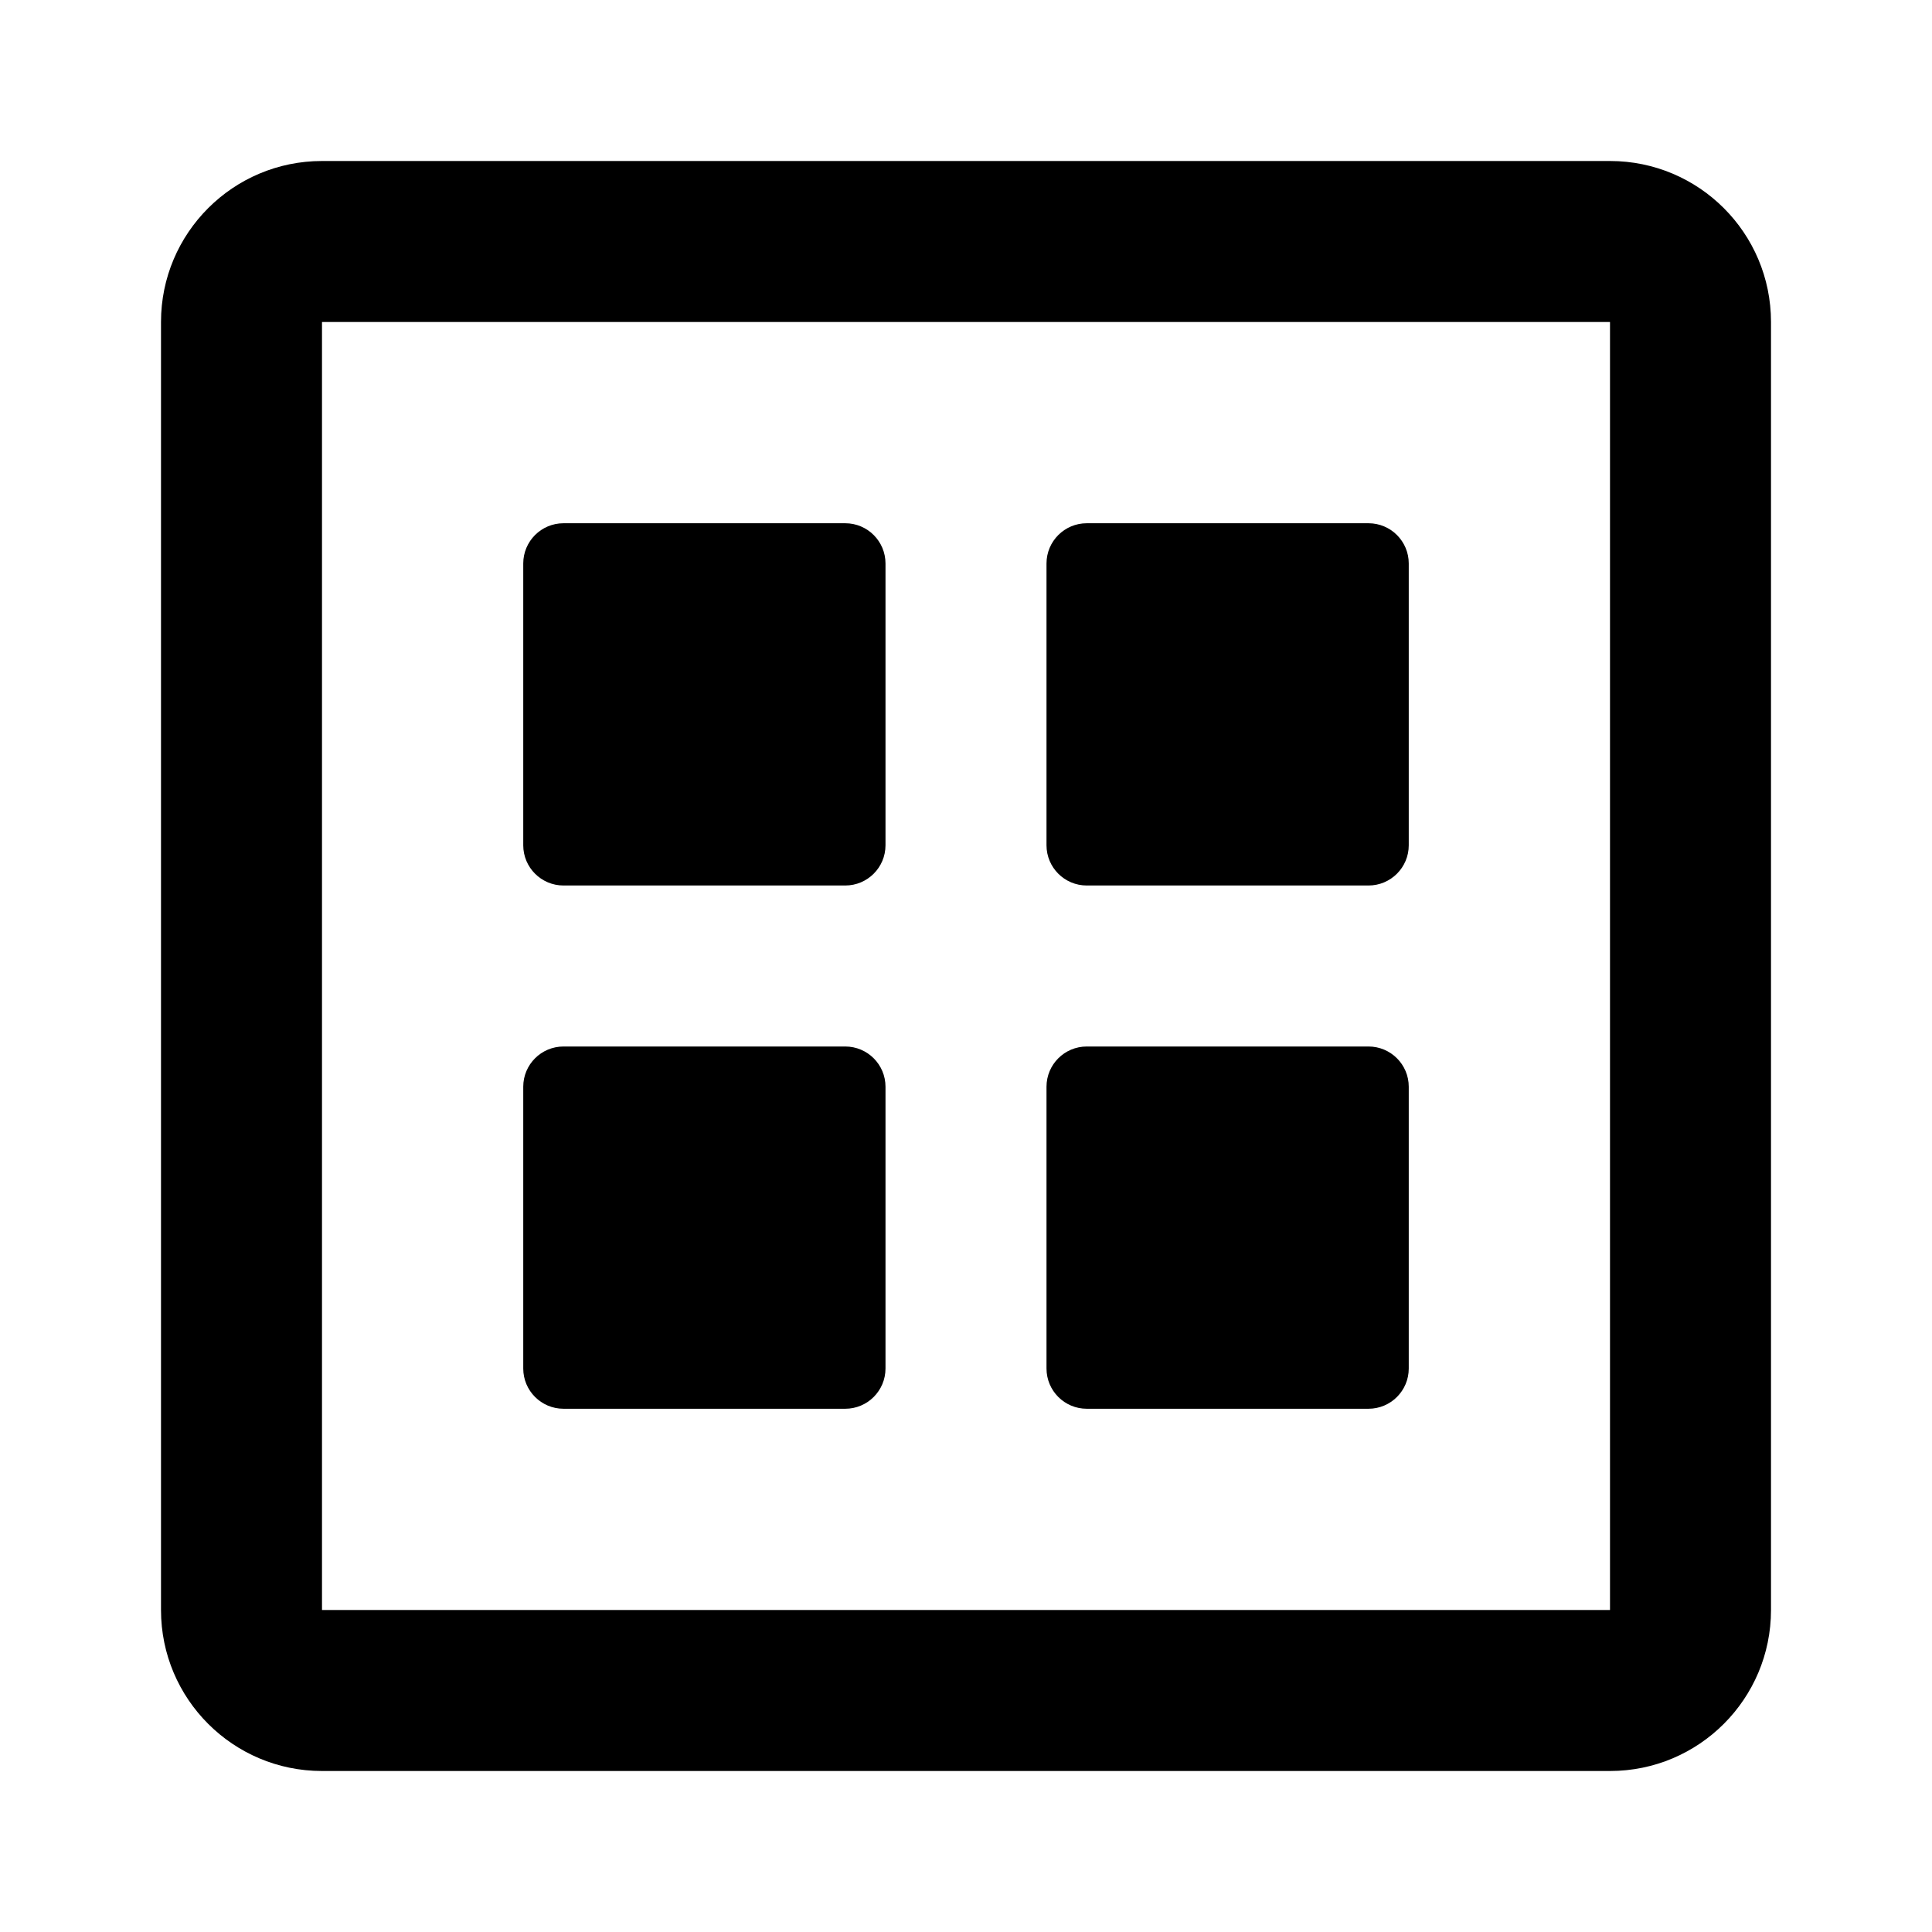
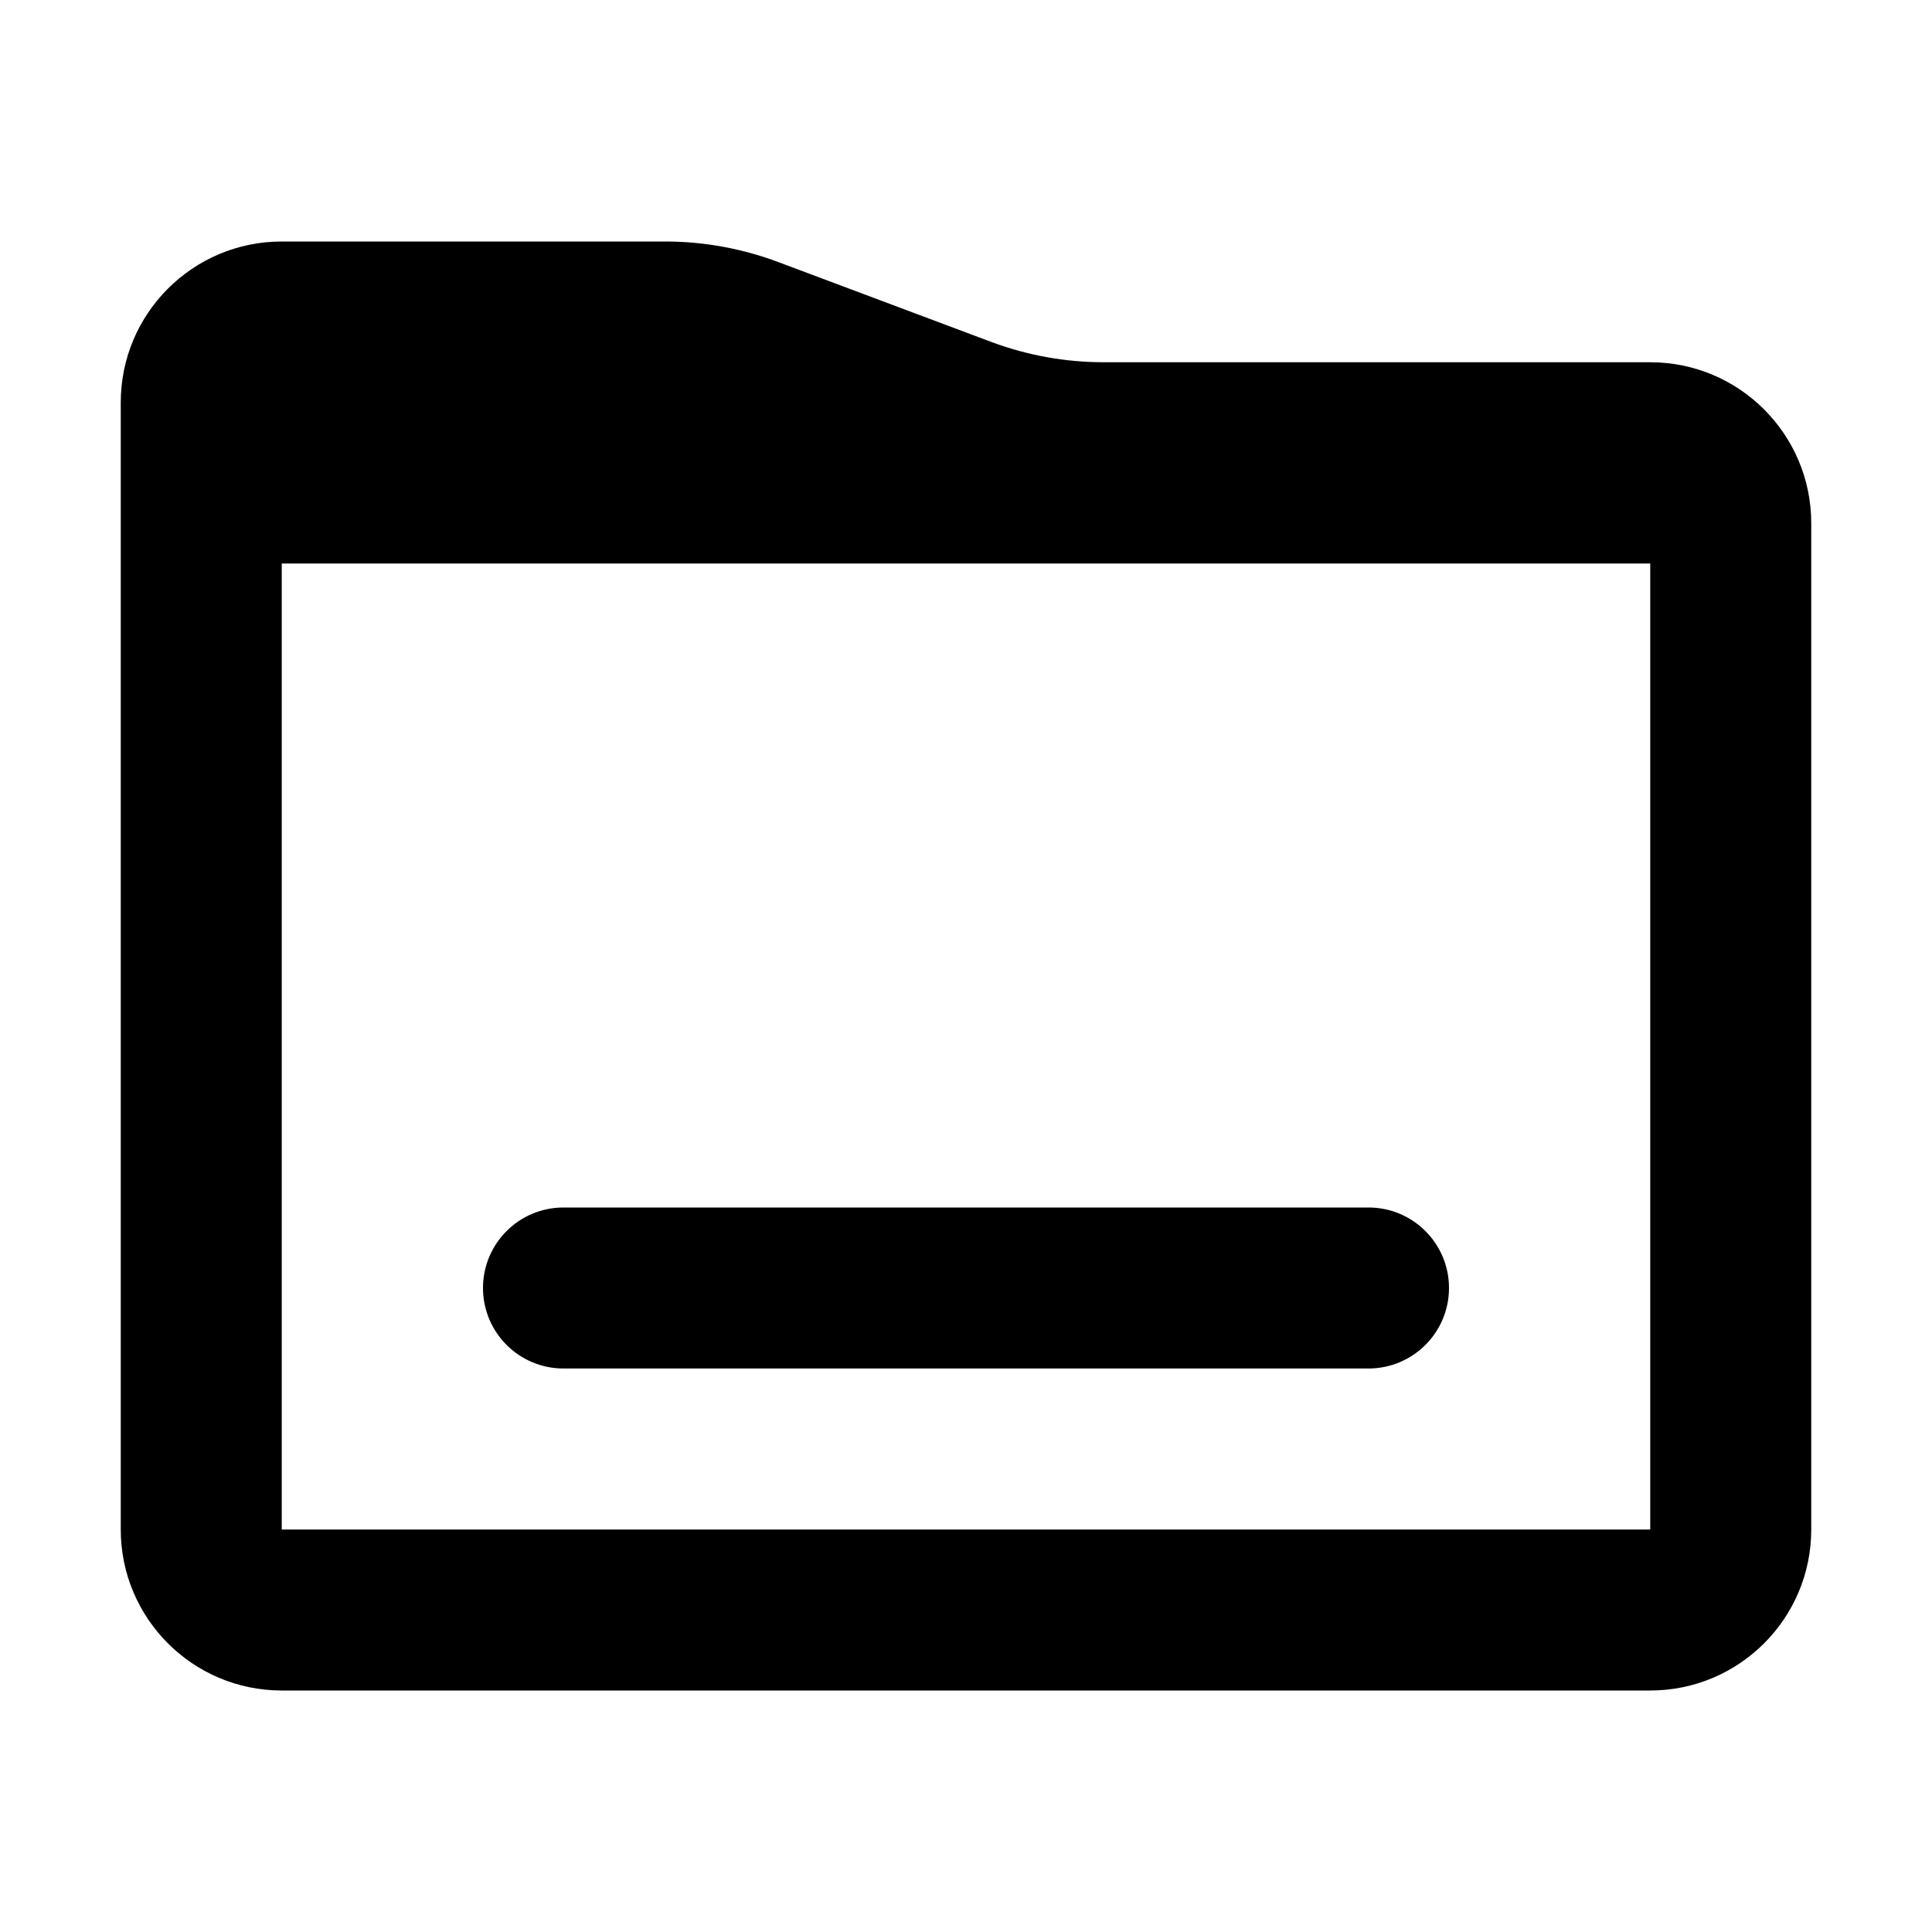
- <svg xmlns="http://www.w3.org/2000/svg" width="1em" height="1em" viewBox="0 0 24 24" fill="none" data-icon="BitablegalleryOutlined">
-   <path d="M6.5 13.5A.5.5 0 0 1 7 13h3.5a.5.5 0 0 1 .5.5V17a.5.5 0 0 1-.5.5H7a.5.5 0 0 1-.5-.5v-3.5Zm7-.5a.5.5 0 0 0-.5.5V17a.5.5 0 0 0 .5.5H17a.5.5 0 0 0 .5-.5v-3.5a.5.5 0 0 0-.5-.5h-3.5Zm-7-6a.5.5 0 0 1 .5-.5h3.5a.5.5 0 0 1 .5.5v3.5a.5.5 0 0 1-.5.5H7a.5.5 0 0 1-.5-.5V7Zm7-.5a.5.5 0 0 0-.5.5v3.5a.5.5 0 0 0 .5.5H17a.5.5 0 0 0 .5-.5V7a.5.5 0 0 0-.5-.5h-3.5Z" fill="currentColor" />
-   <path d="M4 2a2 2 0 0 0-2 2v16a2 2 0 0 0 2 2h16a2 2 0 0 0 2-2V4a2 2 0 0 0-2-2H4Zm16 2v16H4V4h16Z" fill="currentColor" />
+ <svg width="20" height="20" viewBox="0 0 24 24" fill="none">
+   <path d="M7 15a1 1 0 100 2h10a1 1 0 100-2H7z" fill="currentColor" />
+   <path d="M1.5 5a2 2 0 012-2h4.78a4 4 0 011.4.26l2.64.99a4 4 0 001.4.25h6.78a2 2 0 012 2V19a2 2 0 01-2 2h-17a2 2 0 01-2-2V5zm19 14V7h-17v12h17z" fill="currentColor" />
</svg>
